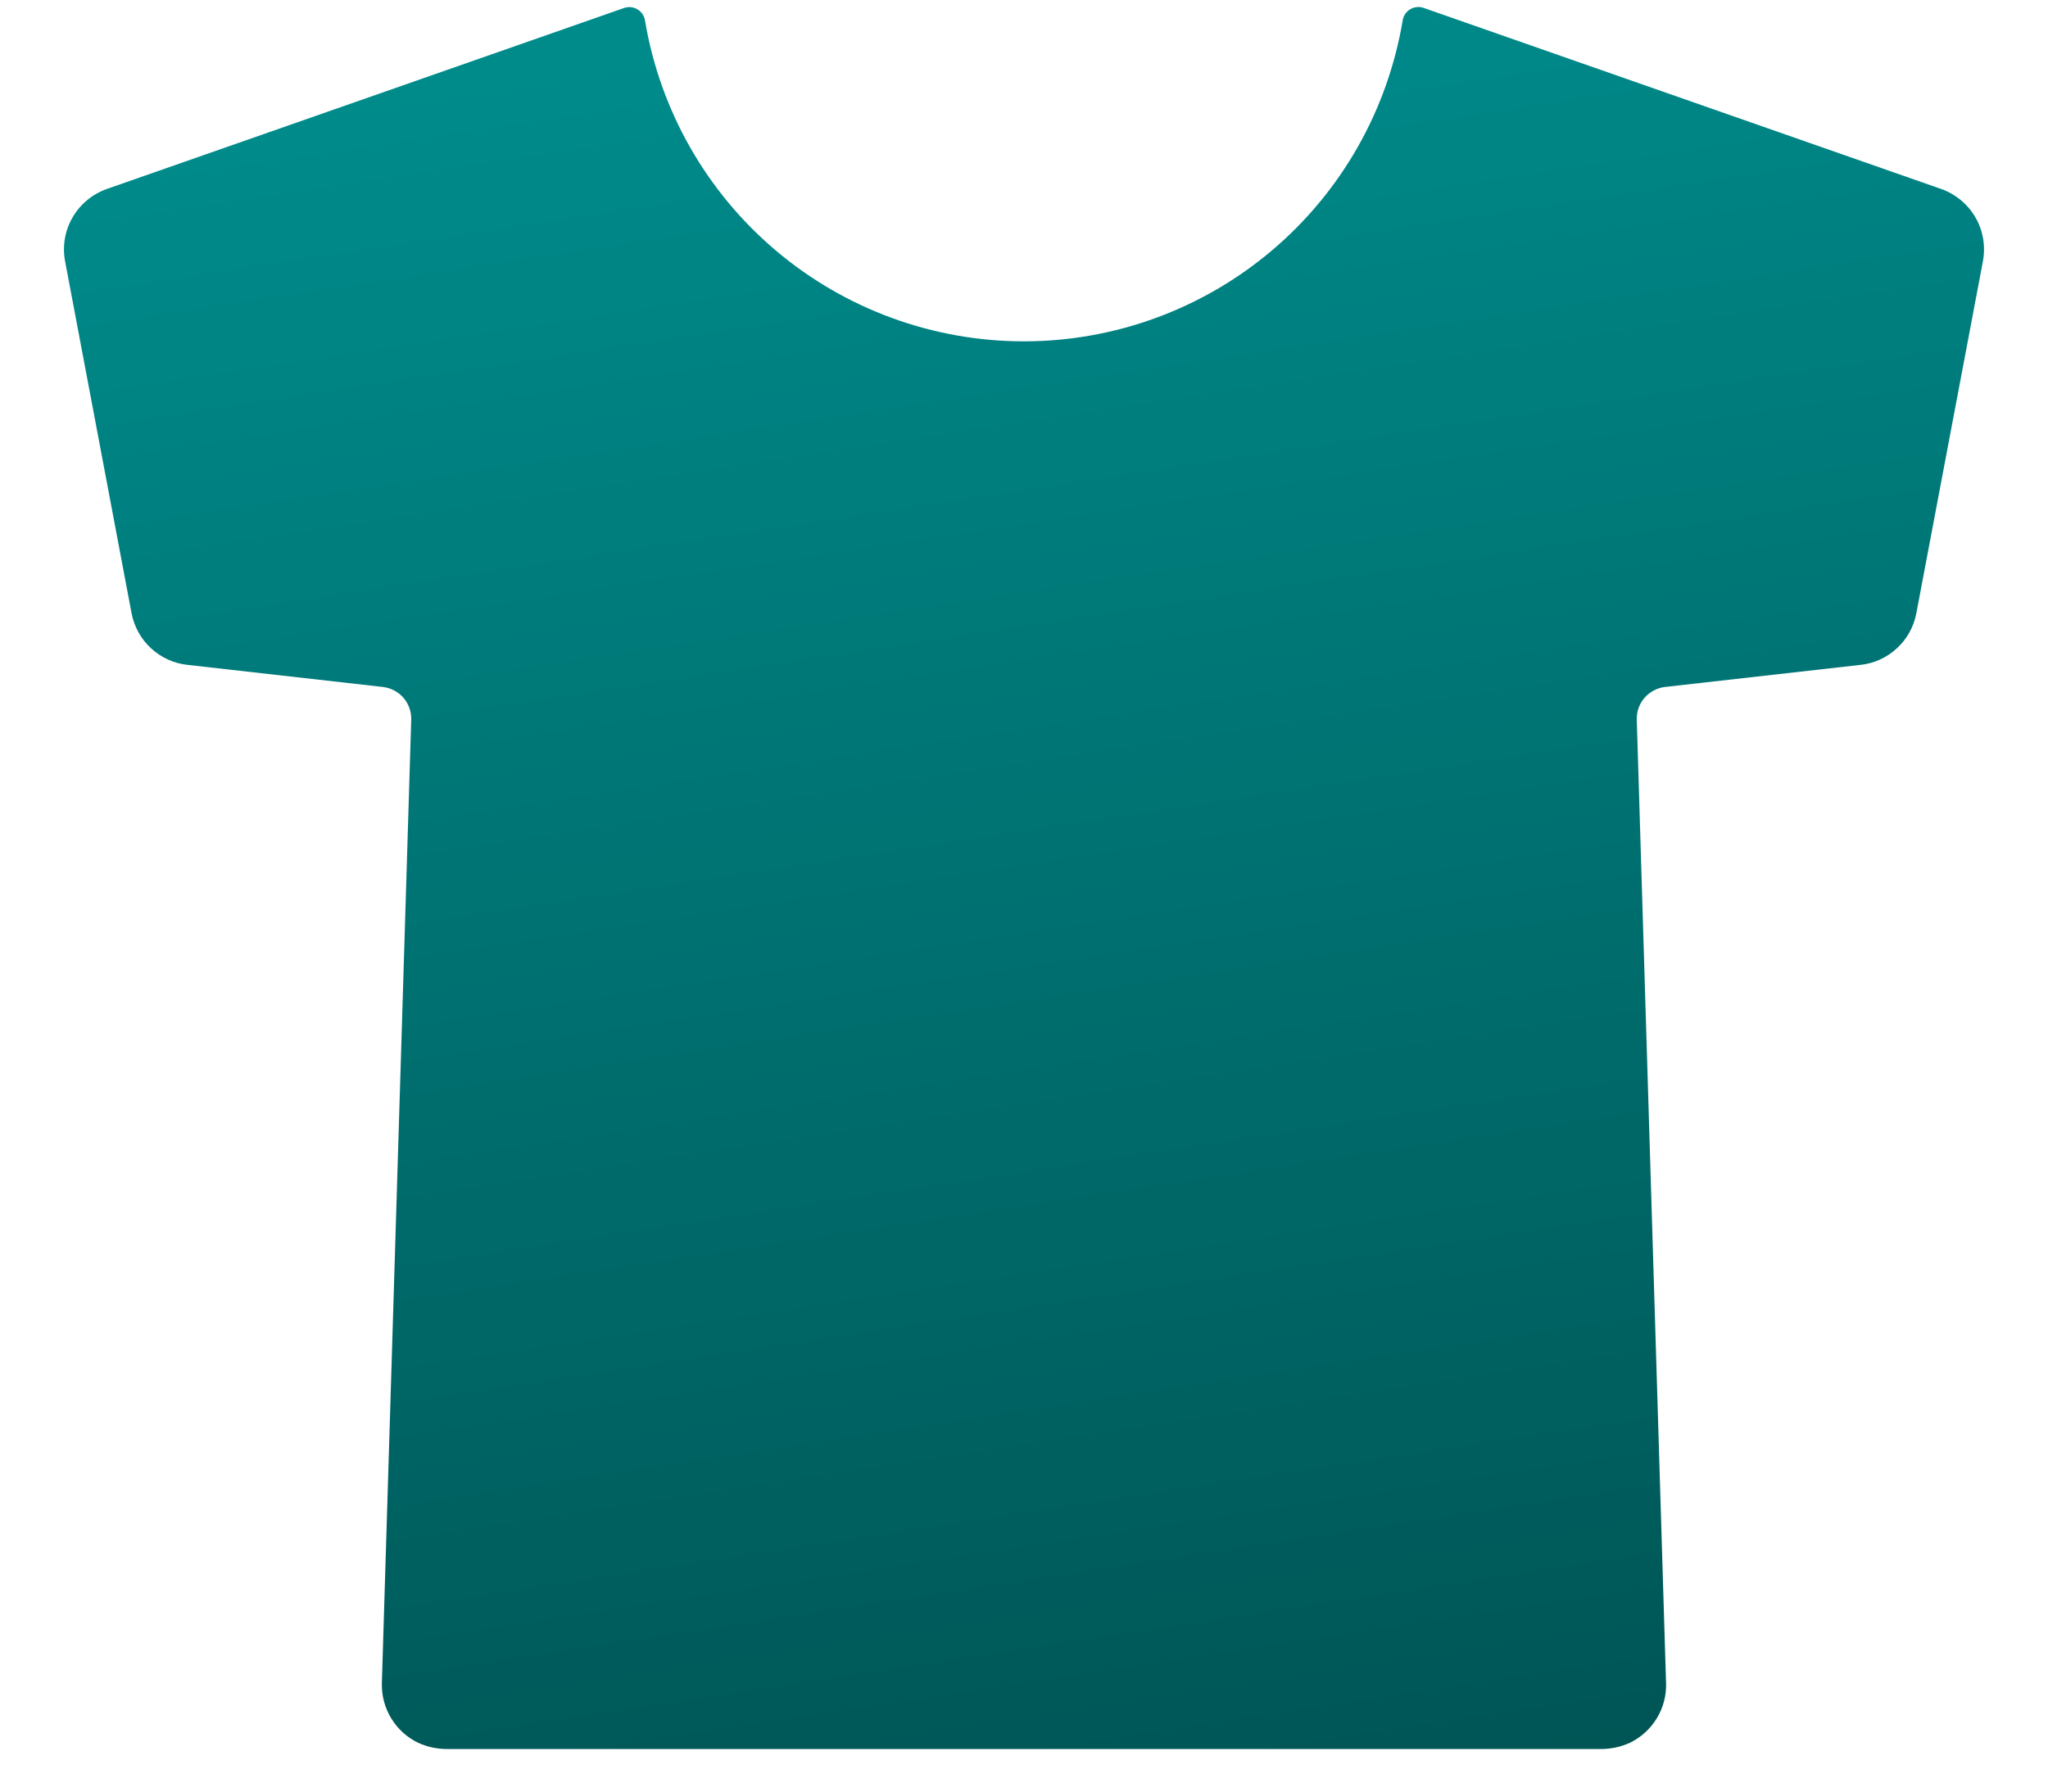
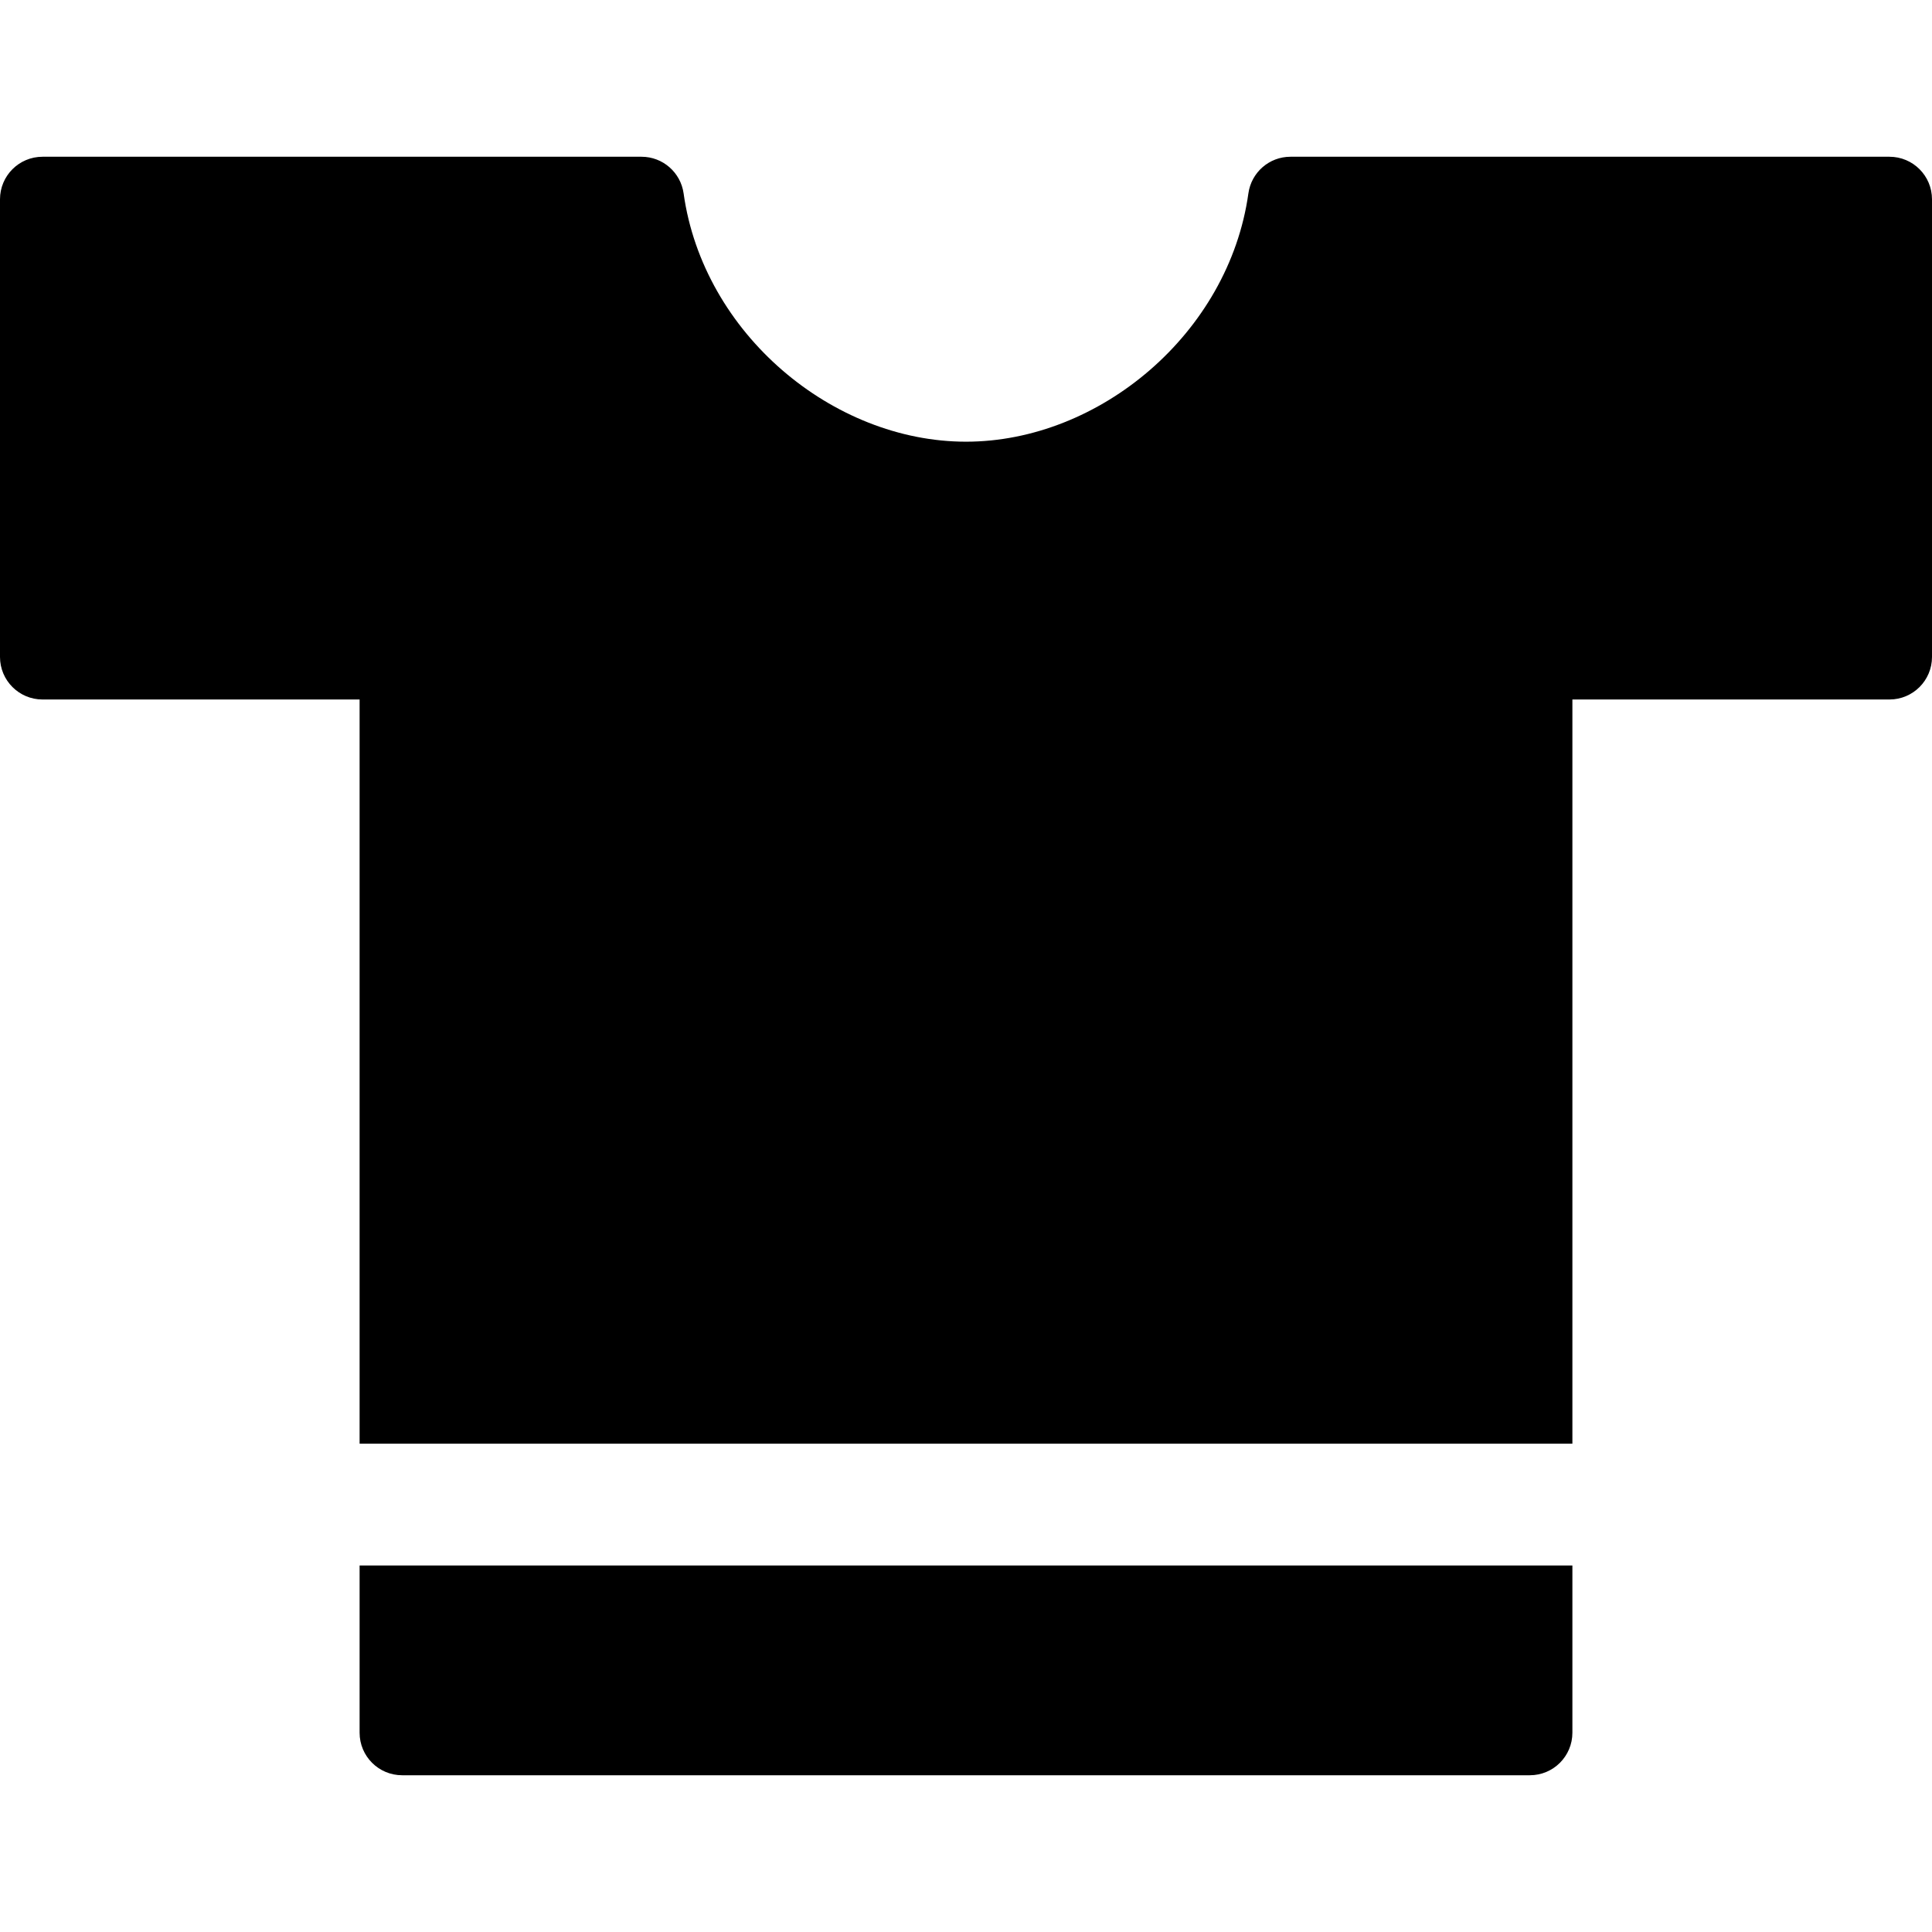
- <svg xmlns="http://www.w3.org/2000/svg" width="24" height="21" viewBox="0 0 24 21" fill="none">
-   <path d="M1.252 2.215L7.312 0.094C7.338 0.085 7.366 0.081 7.393 0.084C7.421 0.087 7.447 0.096 7.471 0.11C7.494 0.124 7.514 0.143 7.53 0.166C7.545 0.189 7.555 0.215 7.559 0.242C7.735 1.292 8.277 2.247 9.09 2.935C9.902 3.623 10.933 4.001 11.998 4.001C13.063 4.001 14.094 3.623 14.906 2.935C15.719 2.247 16.261 1.292 16.437 0.242C16.441 0.214 16.451 0.188 16.466 0.165C16.482 0.142 16.503 0.122 16.527 0.108C16.551 0.094 16.578 0.085 16.605 0.083C16.633 0.08 16.661 0.084 16.687 0.094L22.748 2.215C22.917 2.275 23.06 2.393 23.15 2.549C23.24 2.704 23.27 2.887 23.237 3.064L22.457 7.189C22.427 7.346 22.348 7.49 22.23 7.598C22.113 7.707 21.964 7.776 21.805 7.793L19.513 8.052C19.42 8.063 19.334 8.108 19.272 8.179C19.21 8.25 19.178 8.342 19.181 8.436L19.524 19.728C19.529 19.874 19.491 20.018 19.415 20.142C19.339 20.266 19.229 20.366 19.098 20.429C18.988 20.478 18.87 20.503 18.75 20.501H5.25C5.13 20.503 5.011 20.478 4.902 20.429C4.771 20.366 4.66 20.266 4.585 20.142C4.509 20.018 4.471 19.874 4.475 19.728L4.819 8.436C4.822 8.342 4.789 8.25 4.728 8.179C4.666 8.108 4.58 8.063 4.486 8.052L2.195 7.793C2.036 7.776 1.887 7.707 1.769 7.598C1.652 7.49 1.572 7.346 1.542 7.189L0.763 3.064C0.729 2.887 0.76 2.704 0.85 2.549C0.94 2.393 1.082 2.275 1.252 2.215Z" fill="url(#paint0_linear_408_6788)" />
-   <defs>
-     <linearGradient id="paint0_linear_408_6788" x1="12" y1="21.522" x2="8.792" y2="0.439" gradientUnits="userSpaceOnUse">
-       <stop stop-color="#005555" />
-       <stop offset="1" stop-color="#008B8B" />
-     </linearGradient>
-   </defs>
+ <svg xmlns="http://www.w3.org/2000/svg" version="1.1" id="Layer_1" x="0px" y="0px" viewBox="0 0 460.001 460.001" style="enable-background:new 0 0 460.001 460.001;" xml:space="preserve">
+   <g id="XMLID_873_">
+     <g>
+       <g>
+         <path d="M85.62,412.553c0,5.593,4.534,10.127,10.127,10.127h268.506c5.593,0,10.127-4.534,10.127-10.127v-39.813H85.62V412.553z" />
+         <path d="M449.874,37.321c-29.529,0-113.929,0-142.622,0c-5.056,0-9.316,3.718-10.016,8.725     c-4.665,33.348-35.478,59.119-67.236,59.119s-62.572-25.771-67.236-59.119c-0.699-4.997-4.971-8.725-10.016-8.725     c-28.435,0-112.17,0-142.621,0C4.534,37.321,0,41.854,0,47.446V156.42c0,5.593,4.534,10.127,10.127,10.127H85.62v177.194h288.76     V166.547h75.494c5.593,0,10.127-4.534,10.127-10.127V47.448C460,41.855,455.467,37.321,449.874,37.321z" />
+       </g>
+     </g>
+   </g>
+   <g>
+ </g>
+   <g>
+ </g>
+   <g>
+ </g>
+   <g>
+ </g>
+   <g>
+ </g>
+   <g>
+ </g>
+   <g>
+ </g>
+   <g>
+ </g>
+   <g>
+ </g>
+   <g>
+ </g>
+   <g>
+ </g>
+   <g>
+ </g>
+   <g>
+ </g>
+   <g>
+ </g>
+   <g>
+ </g>
</svg>
